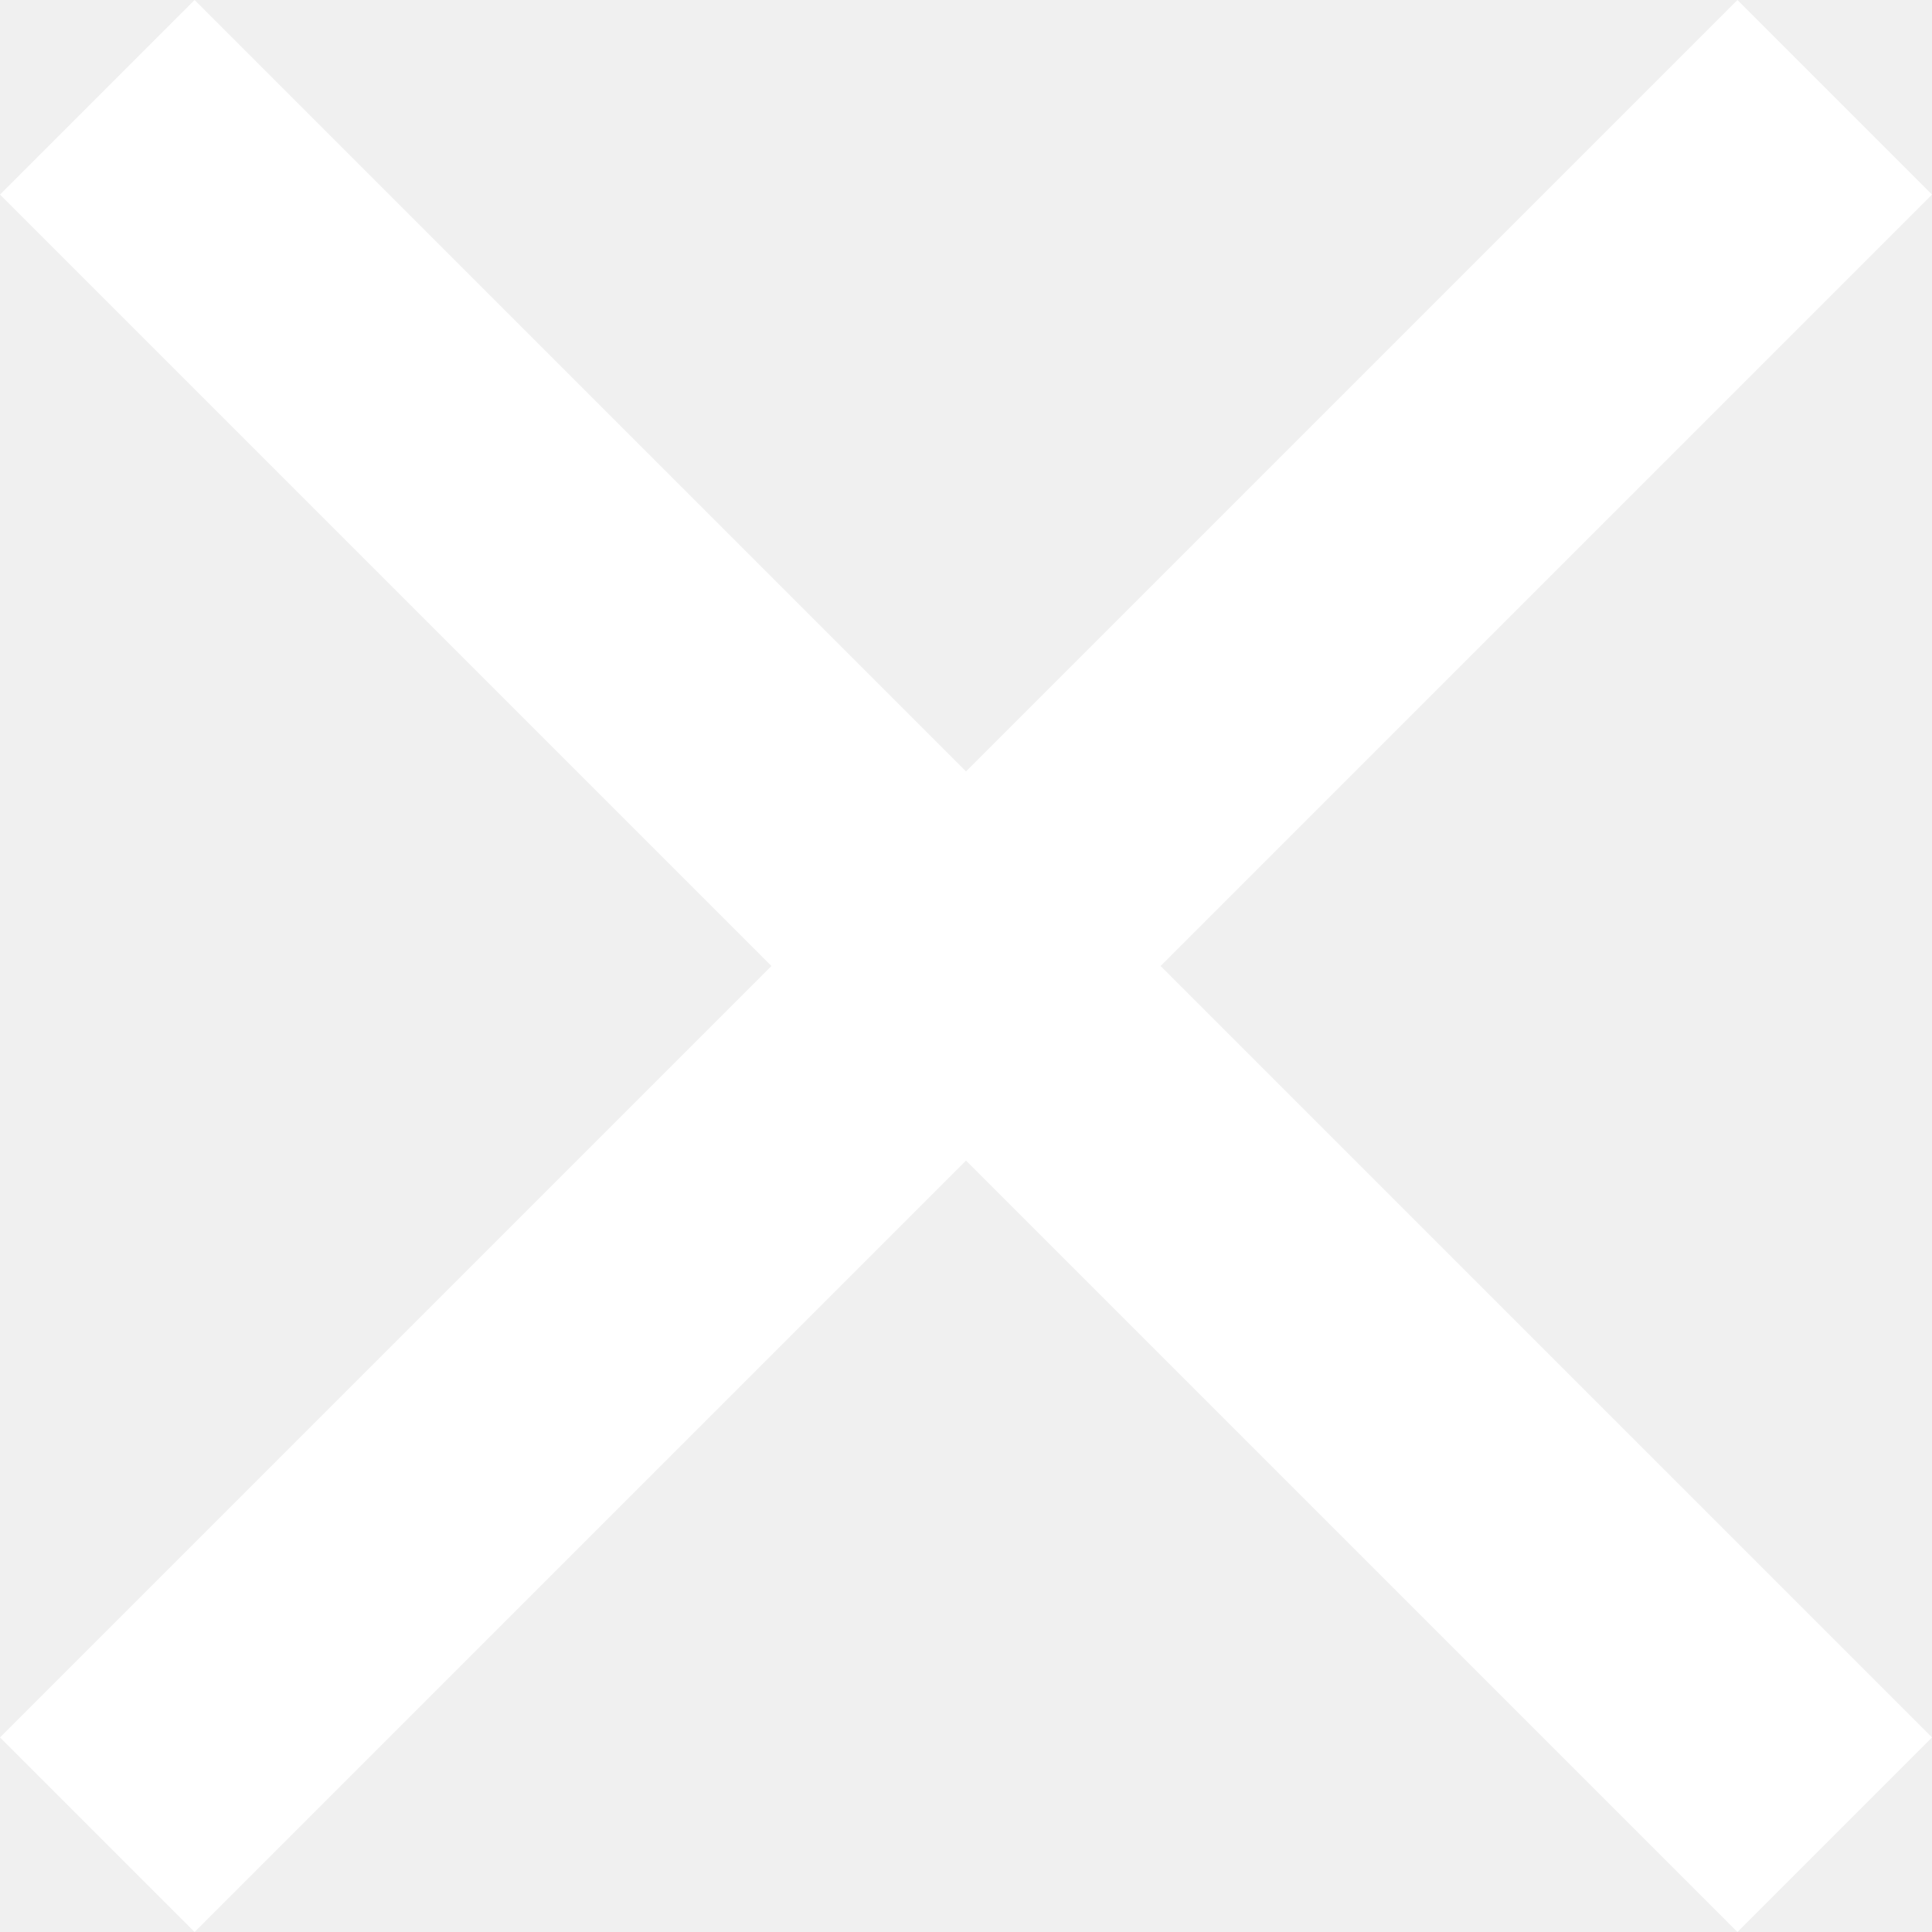
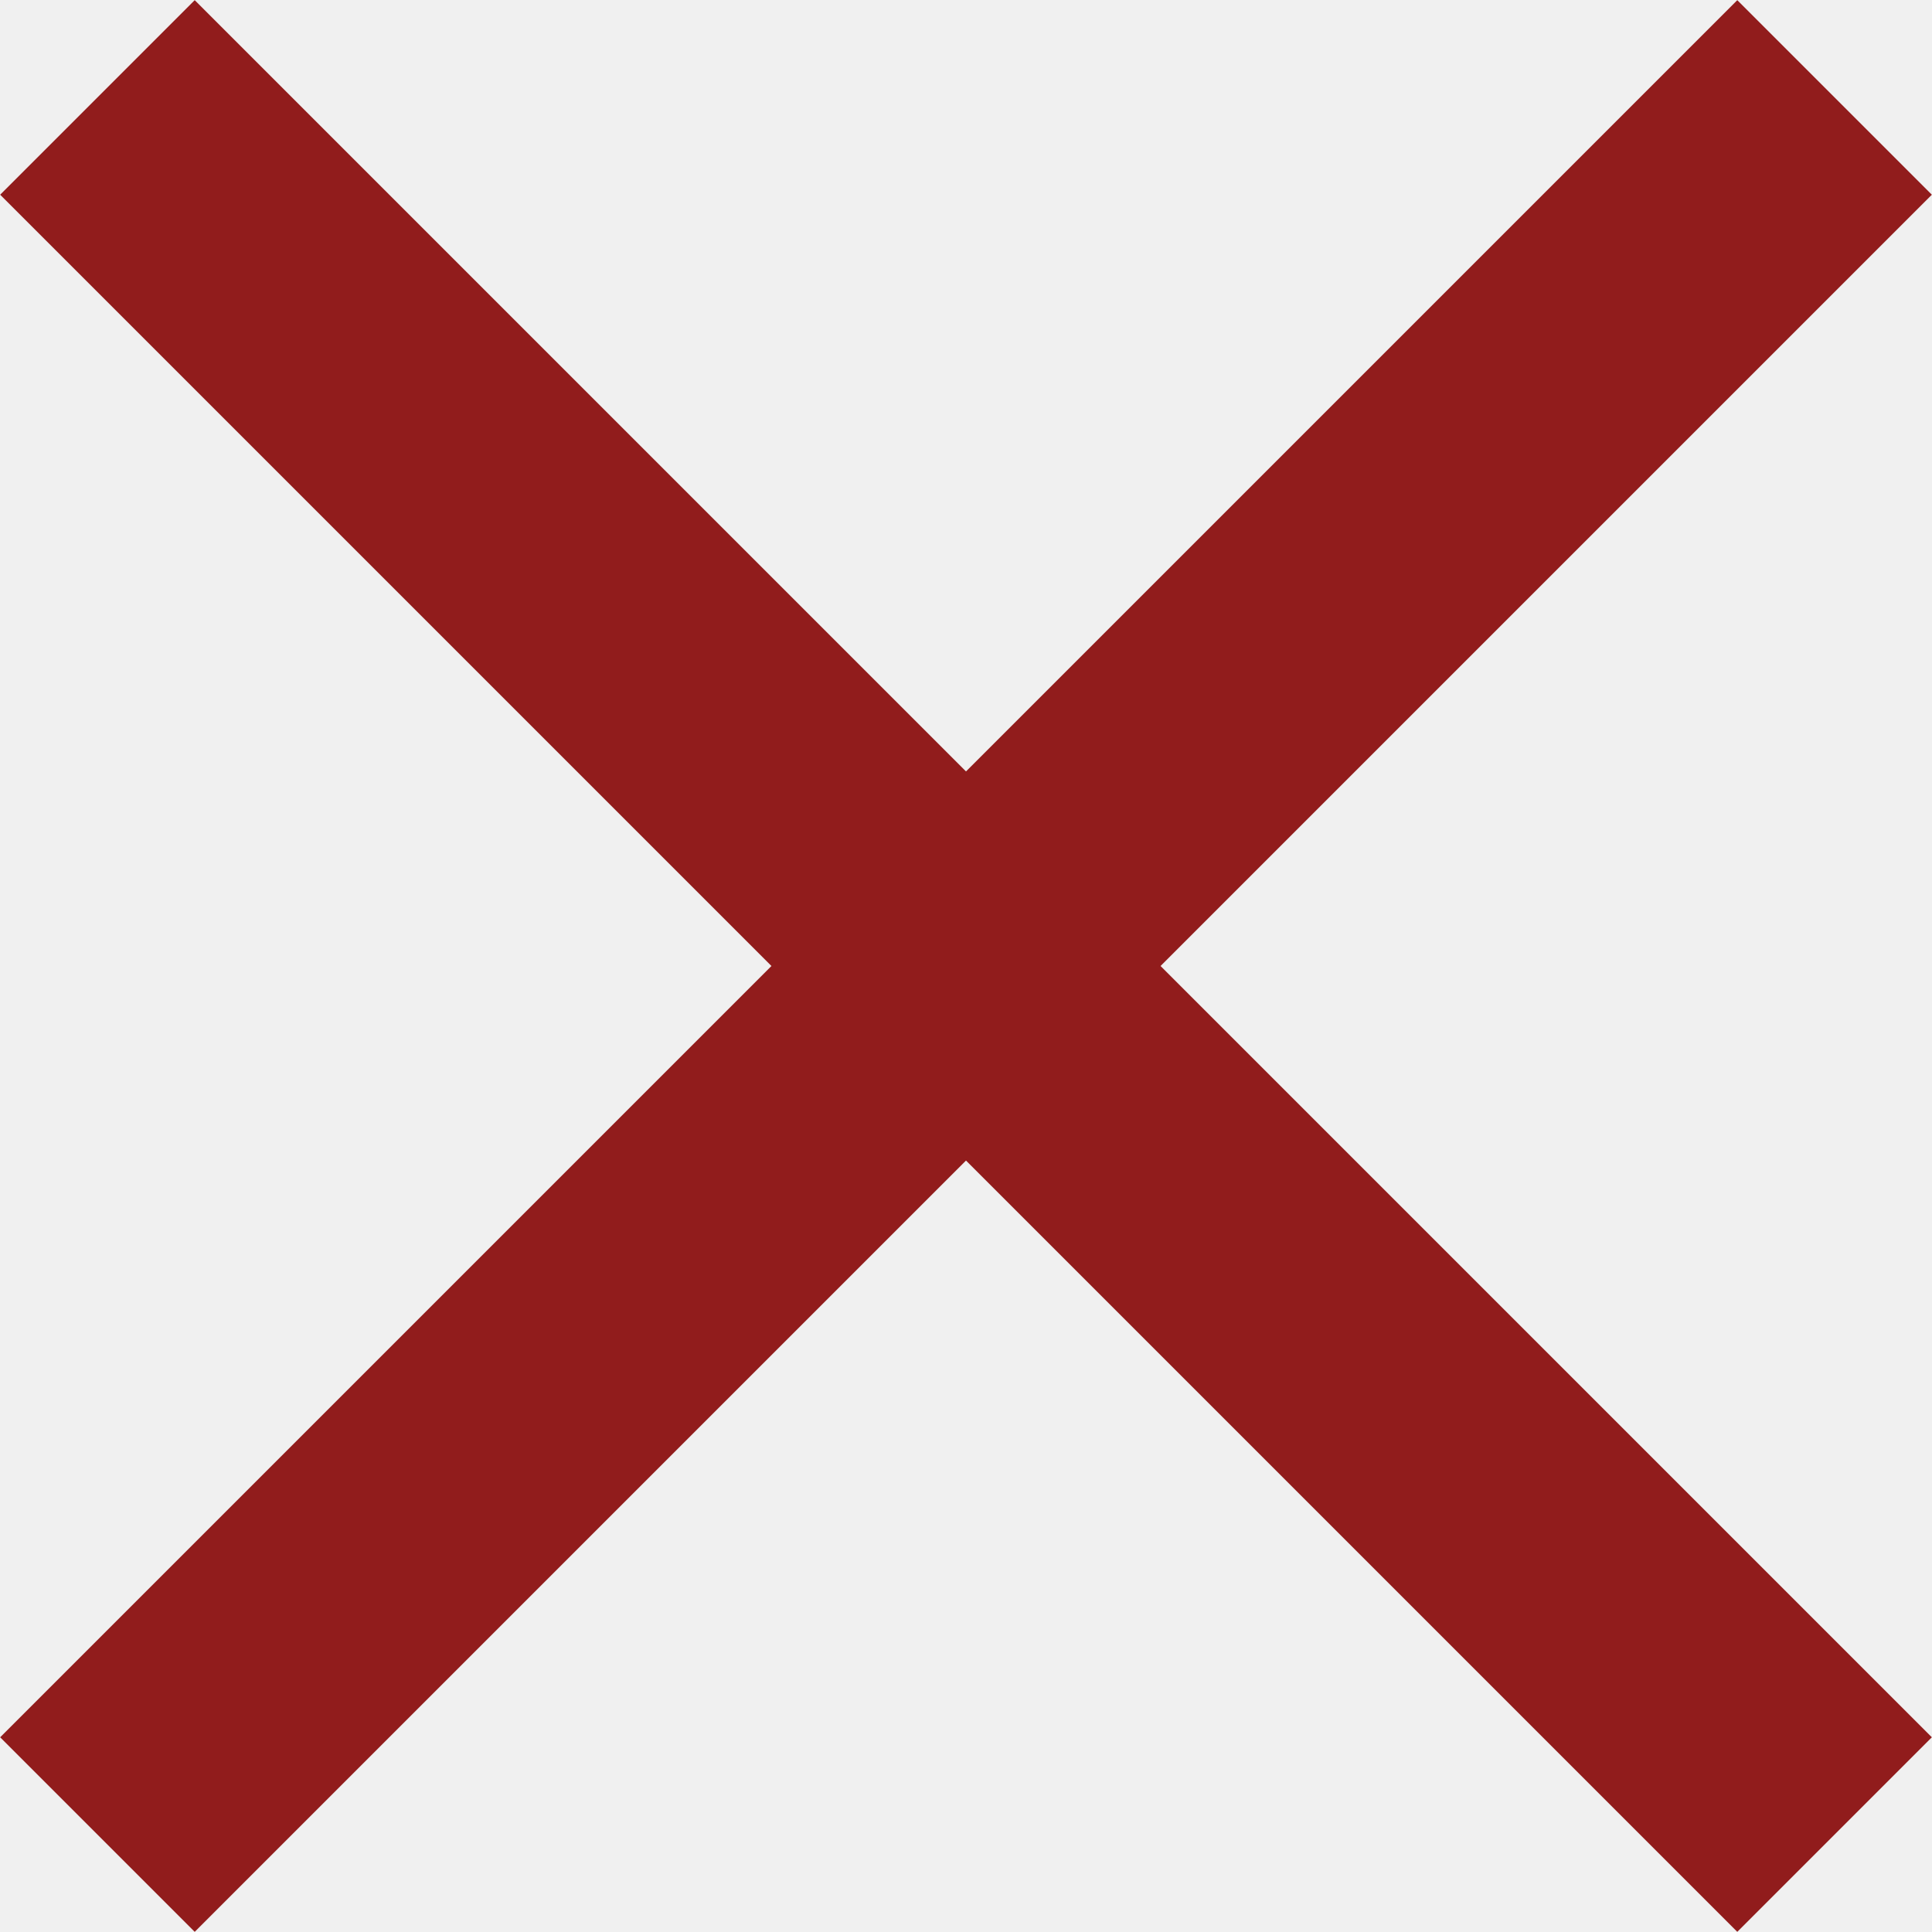
- <svg xmlns="http://www.w3.org/2000/svg" width="42" height="42" viewBox="0 0 42 42" fill="none">
-   <path d="M42 4.23L37.77 0L21 16.77L4.23 0L0 4.23L16.77 21L0 37.77L4.23 42L21 25.23L37.77 42L42 37.77L25.23 21L42 4.23Z" fill="white" />
+ <svg xmlns="http://www.w3.org/2000/svg" version="1.1" width="1080" height="1080" viewBox="0 0 1080 1080" xml:space="preserve">
+   <defs>
+ </defs>
+   <rect x="0" y="0" width="100%" height="100%" fill="transparent" />
+   <g transform="matrix(1 0 0 1 540 540)" id="19d8bab3-af1b-4d65-836b-e9320c47a212">
+     <rect style="stroke: none; stroke-width: 1; stroke-dasharray: none; stroke-linecap: butt; stroke-dashoffset: 0; stroke-linejoin: miter; stroke-miterlimit: 4; fill: rgb(255,255,255); fill-rule: nonzero; opacity: 1; visibility: hidden;" vector-effect="non-scaling-stroke" x="-540" y="-540" rx="0" ry="0" width="1080" height="1080" />
+   </g>
+   <g transform="matrix(1 0 0 1 540 540)" id="c2da62b7-e976-4051-93a5-74629f7d9a43">
+ </g>
+   <g transform="matrix(25.71 0 0 25.71 540 540)">
+     <path style="stroke: none; stroke-width: 1; stroke-dasharray: none; stroke-linecap: butt; stroke-dashoffset: 0; stroke-linejoin: miter; stroke-miterlimit: 4; fill: rgb(145,28,28); fill-rule: nonzero; opacity: 1;" transform=" translate(-21, -21)" d="M 42 4.23 L 37.77 0 L 21 16.77 L 4.23 0 L 0 4.23 L 16.77 21 L 0 37.77 L 4.23 42 L 21 25.23 L 37.77 42 L 42 37.77 L 25.23 21 L 42 4.23 Z" stroke-linecap="round" />
+   </g>
</svg>
